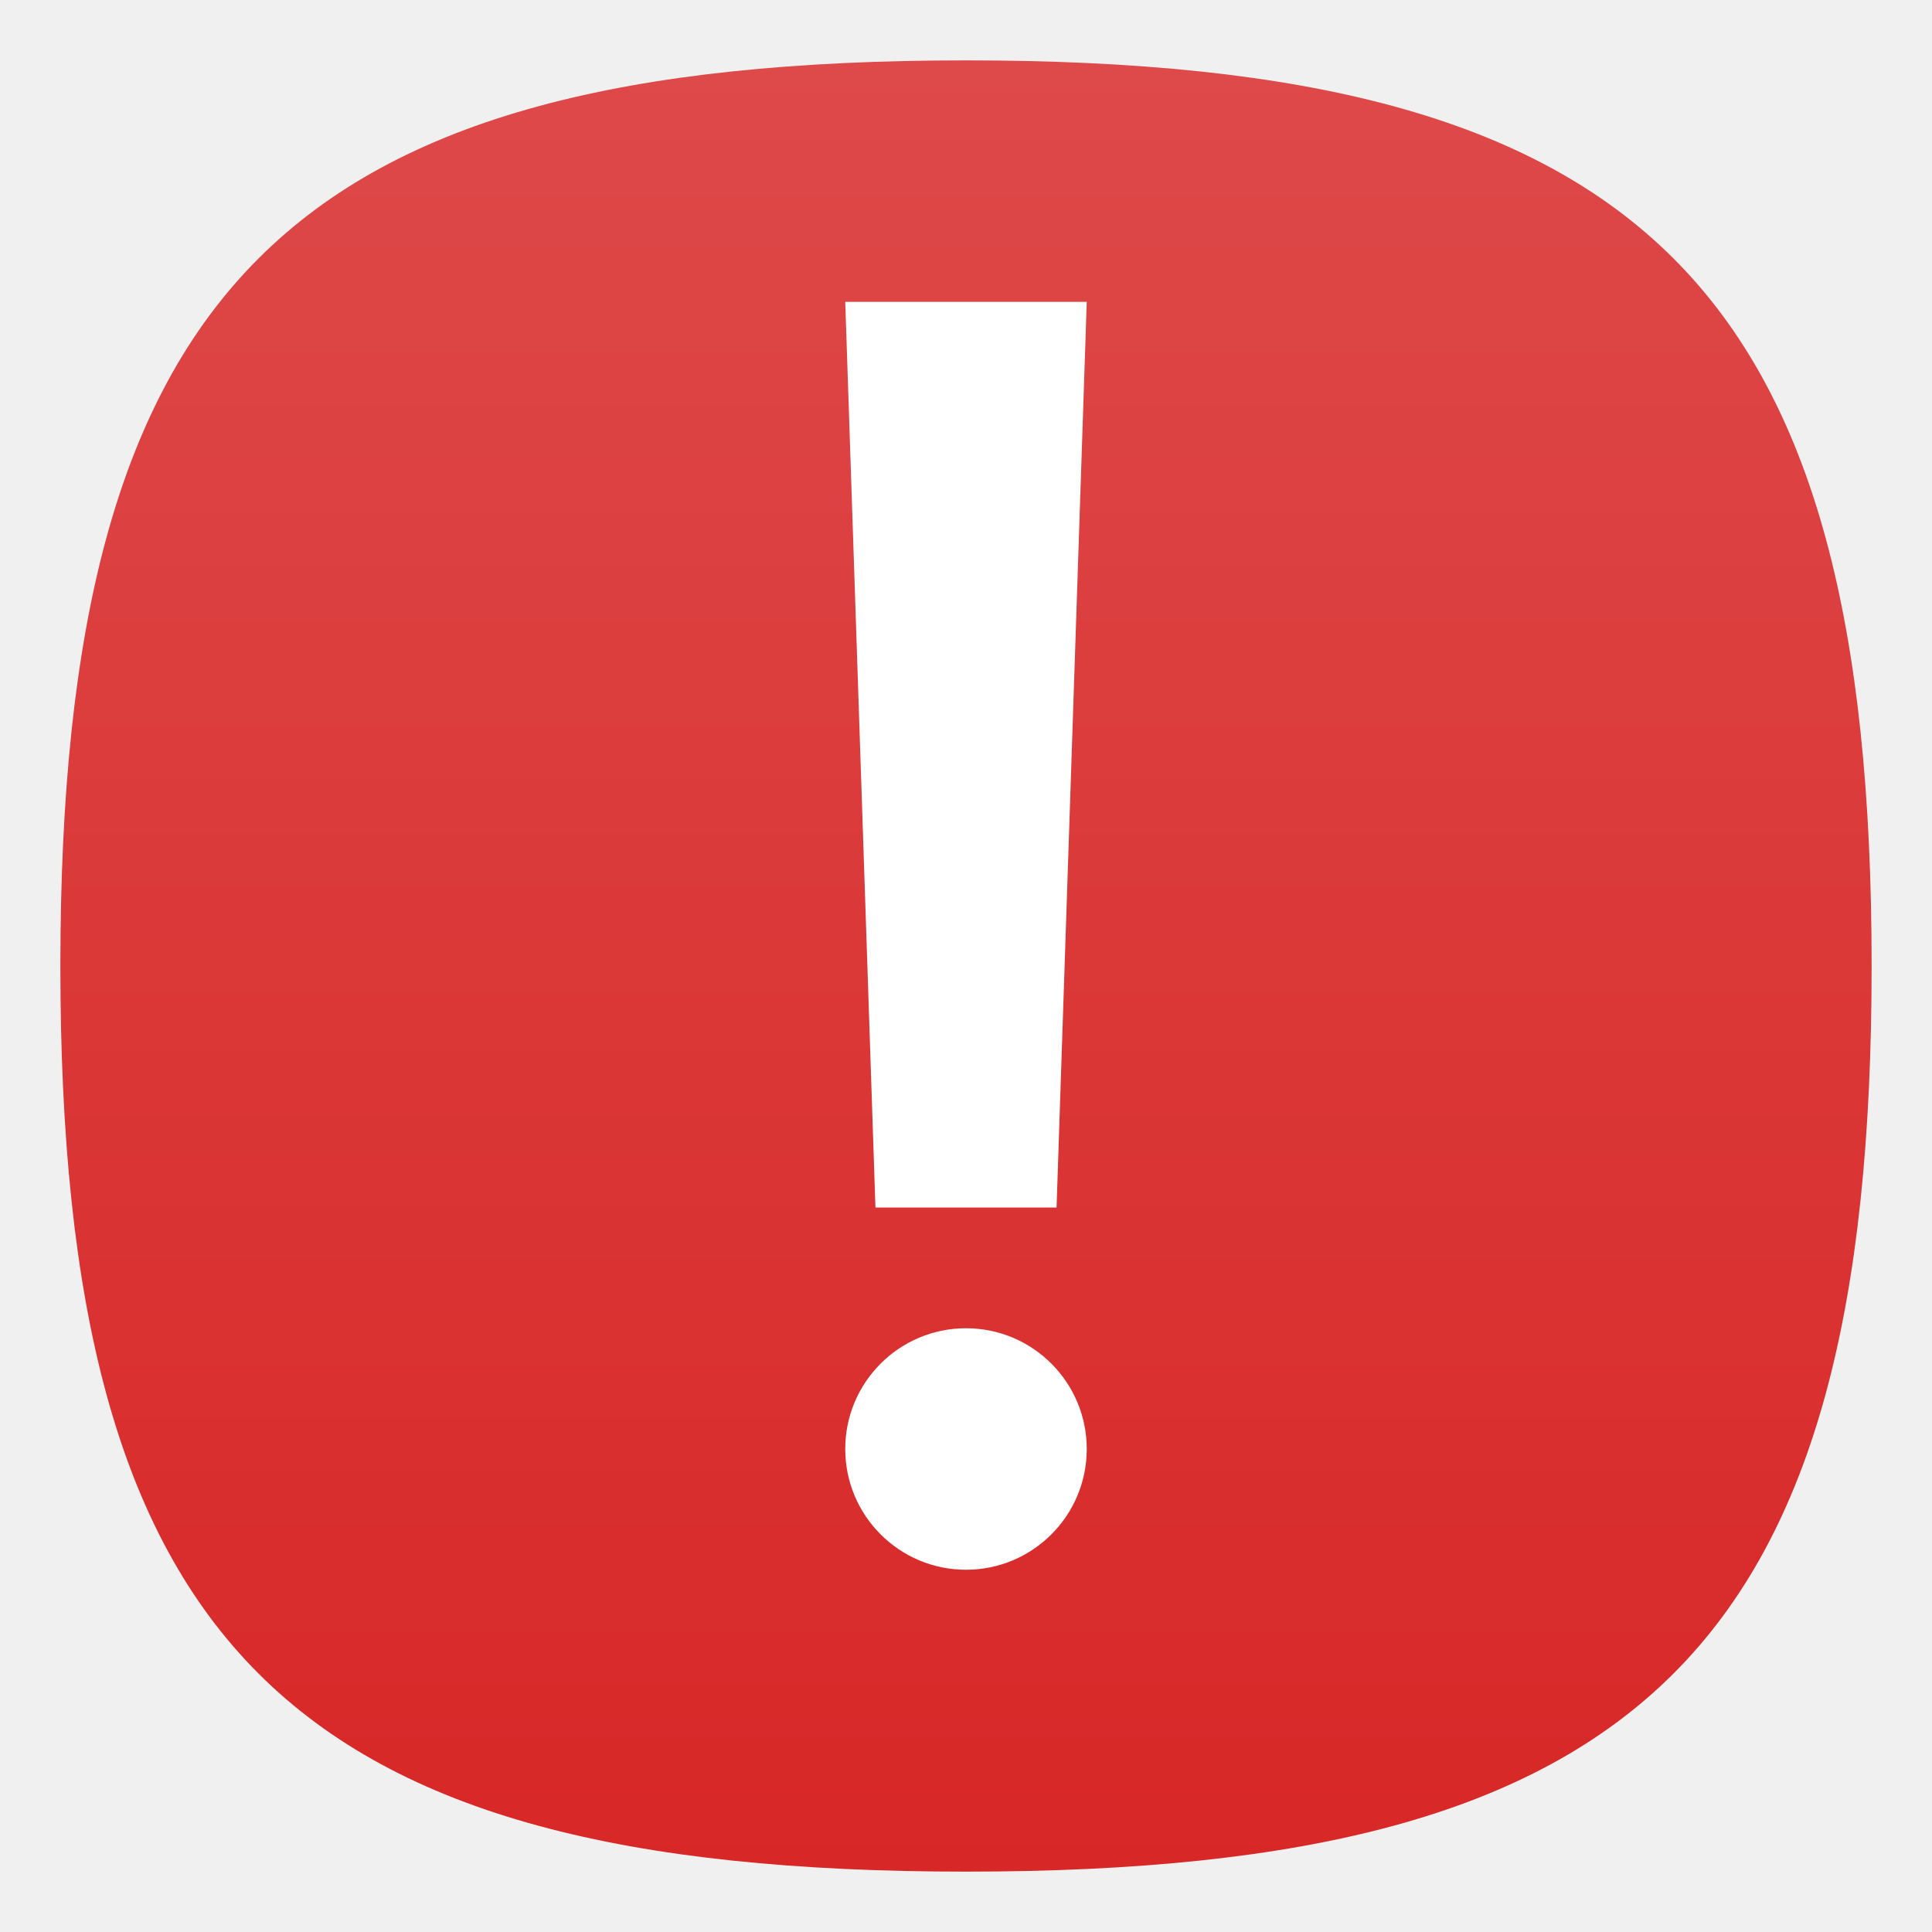
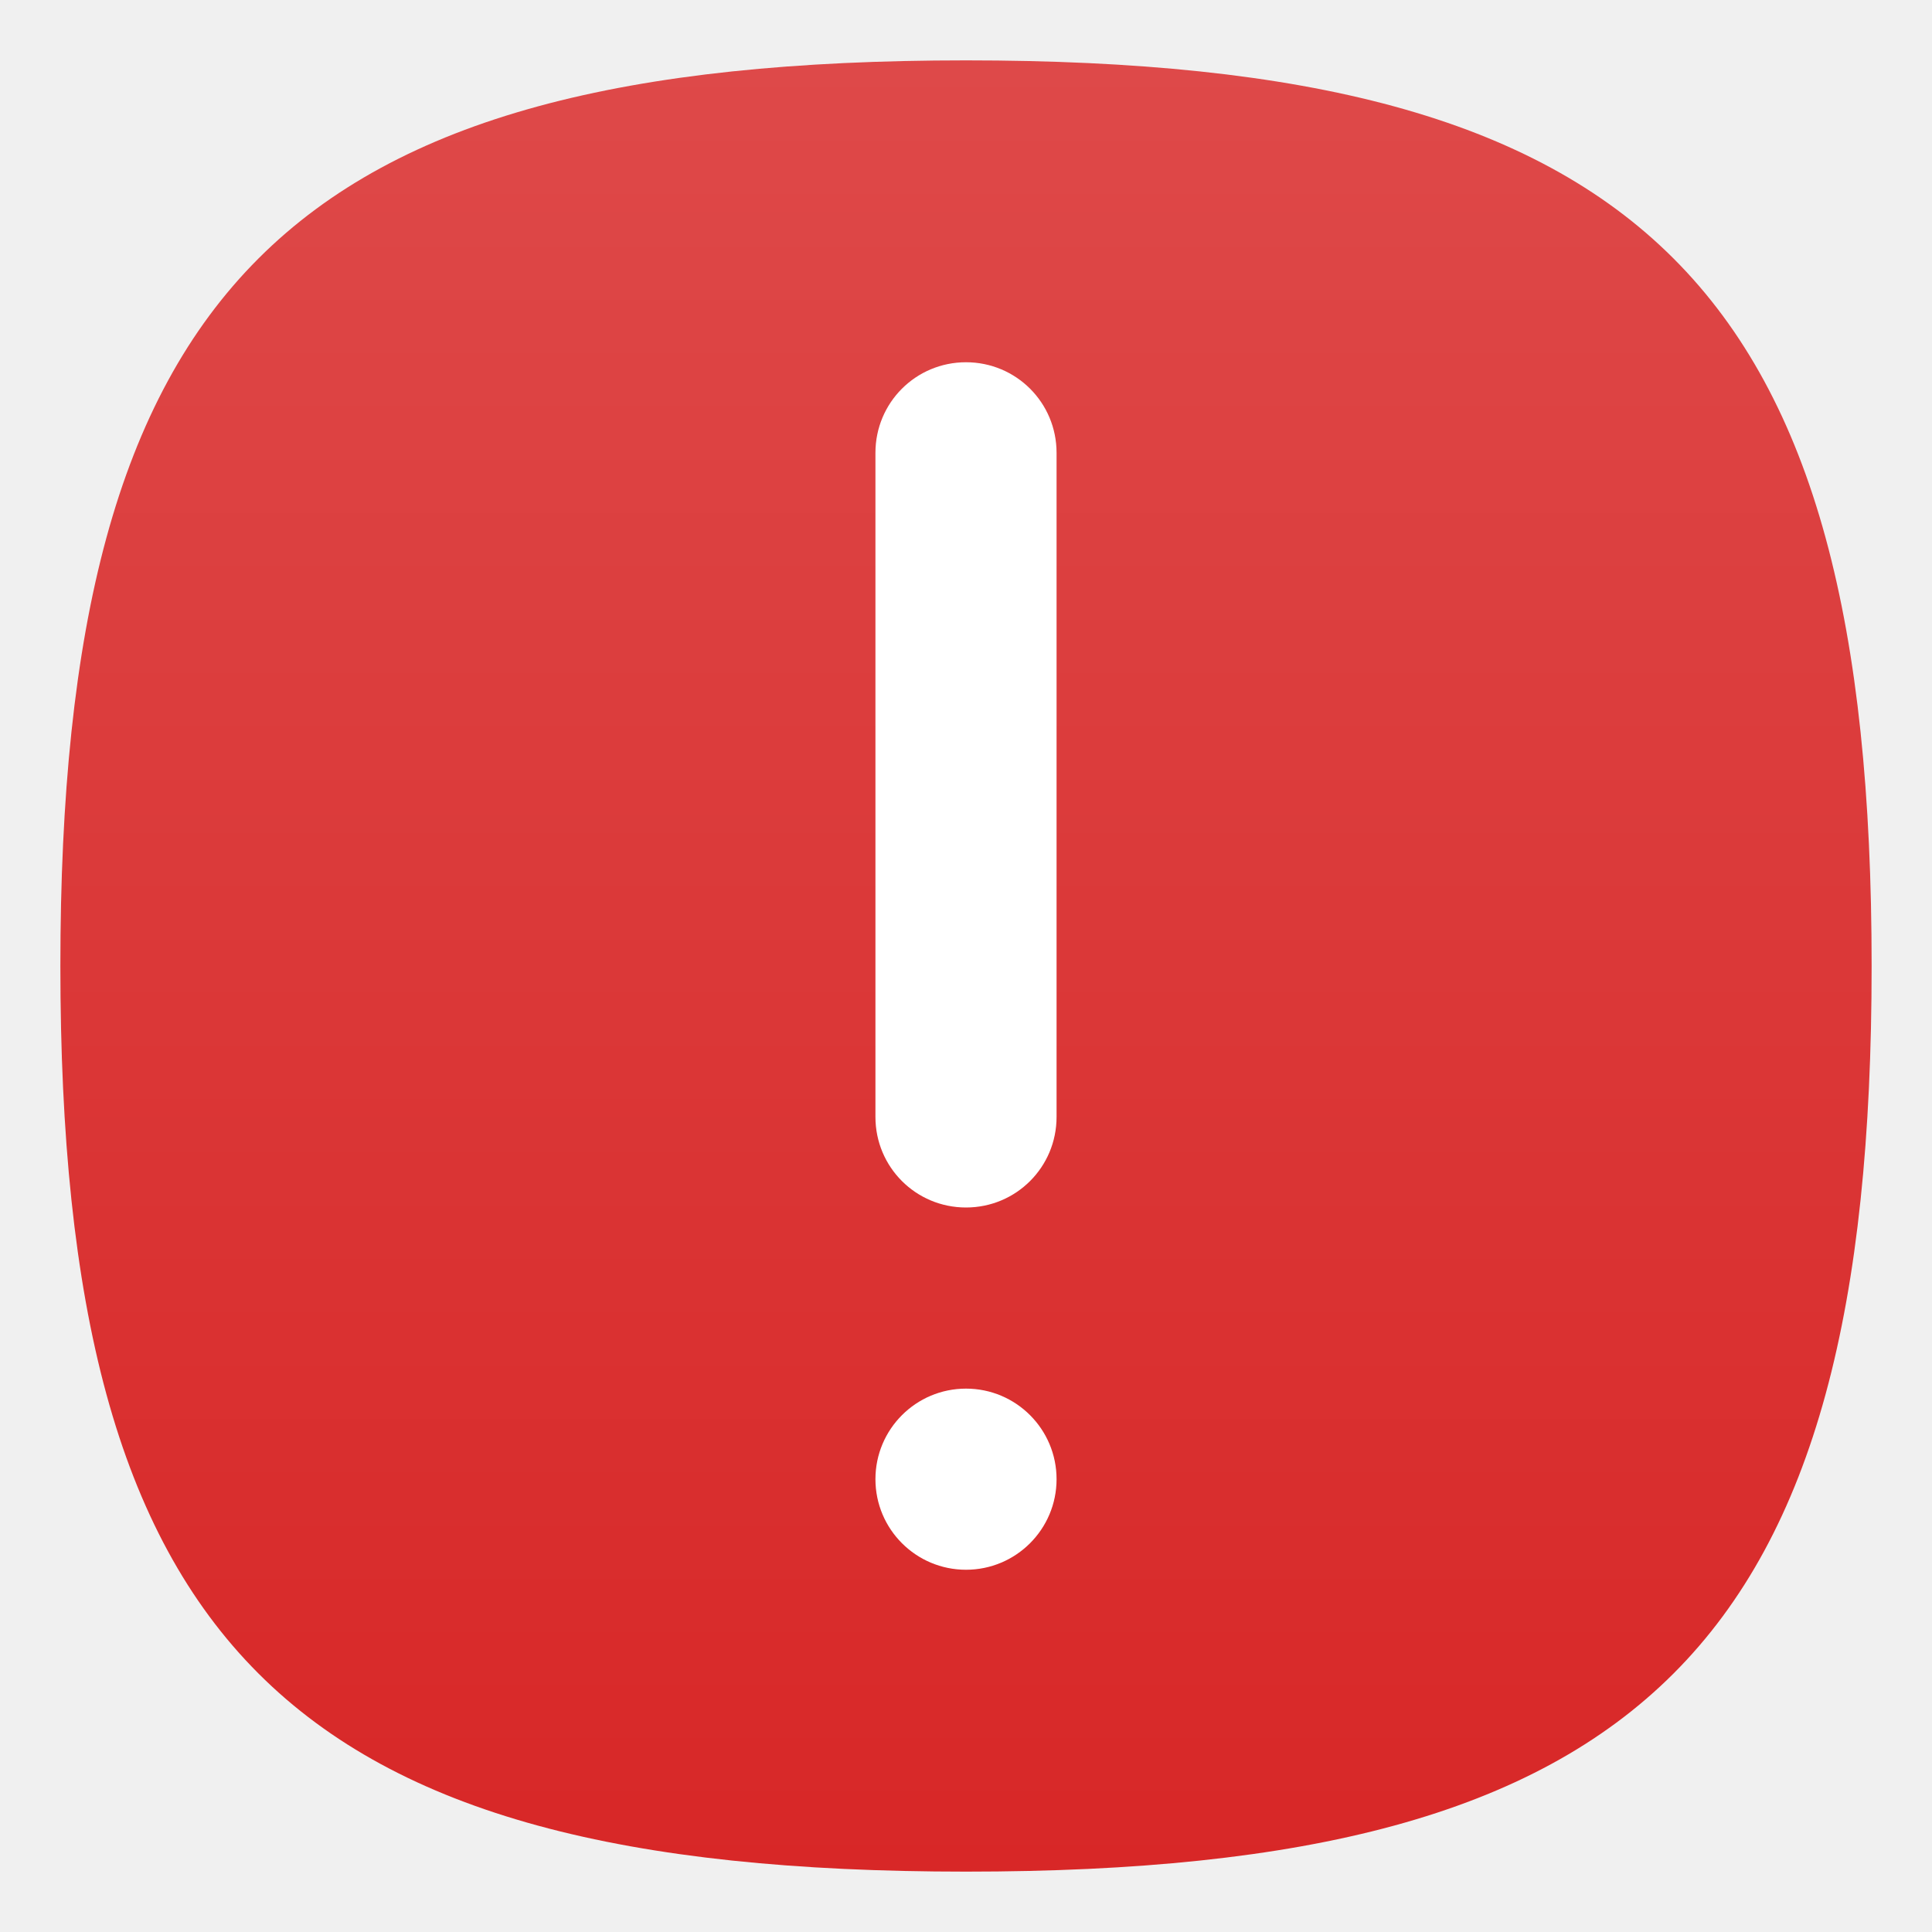
<svg xmlns="http://www.w3.org/2000/svg" xmlns:xlink="http://www.w3.org/1999/xlink" viewbox="0 0 200 200" version="1.1" id="svg4" width="64" height="64">
  <defs id="defs8">
    <linearGradient id="linearGradient869">
      <stop style="stop-color:#d82727;stop-opacity:1;" offset="0" id="stop865" />
      <stop style="stop-color:#de4949;stop-opacity:1;" offset="1" id="stop867" />
    </linearGradient>
    <linearGradient xlink:href="#linearGradient869" id="linearGradient871" x1="16" y1="31" x2="16" y2="1" gradientUnits="userSpaceOnUse" gradientTransform="scale(2)" />
  </defs>
  <path d="M 2,32 C 2,9.5 9.5,2 32,2 54.5,2 62,9.5 62,32 62,54.5 54.5,62 32,62 9.5,62 2,54.5 2,32" style="fill:url(#linearGradient871);fill-opacity:1;stroke-width:0.3" id="path311" />
-   <path id="rect8118" style="fill:#ffffff;stroke-width:4;stroke-linecap:round;stroke-linejoin:round" d="m 28,10 1,30 h 6 l 1,-30 z m 4,34 c -2.209,0 -4,1.791 -4,4 0,2.209 1.791,4 4,4 2.209,0 4,-1.791 4,-4 0,-2.209 -1.791,-4 -4,-4 z" />
+   <path id="rect344" style="fill:#ffffff;stroke-width:0.866;stroke-linecap:round;stroke-linejoin:round" d="m 32,12 c -1.662,0 -3,1.338 -3,3 v 22 c 0,1.662 1.338,3 3,3 1.662,0 3,-1.338 3,-3 V 15 c 0,-1.662 -1.338,-3 -3,-3 z m 0,34 a 3,3 0 0 0 -3,3 3,3 0 0 0 3,3 3,3 0 0 0 3,-3 3,3 0 0 0 -3,-3 z" />
</svg>
